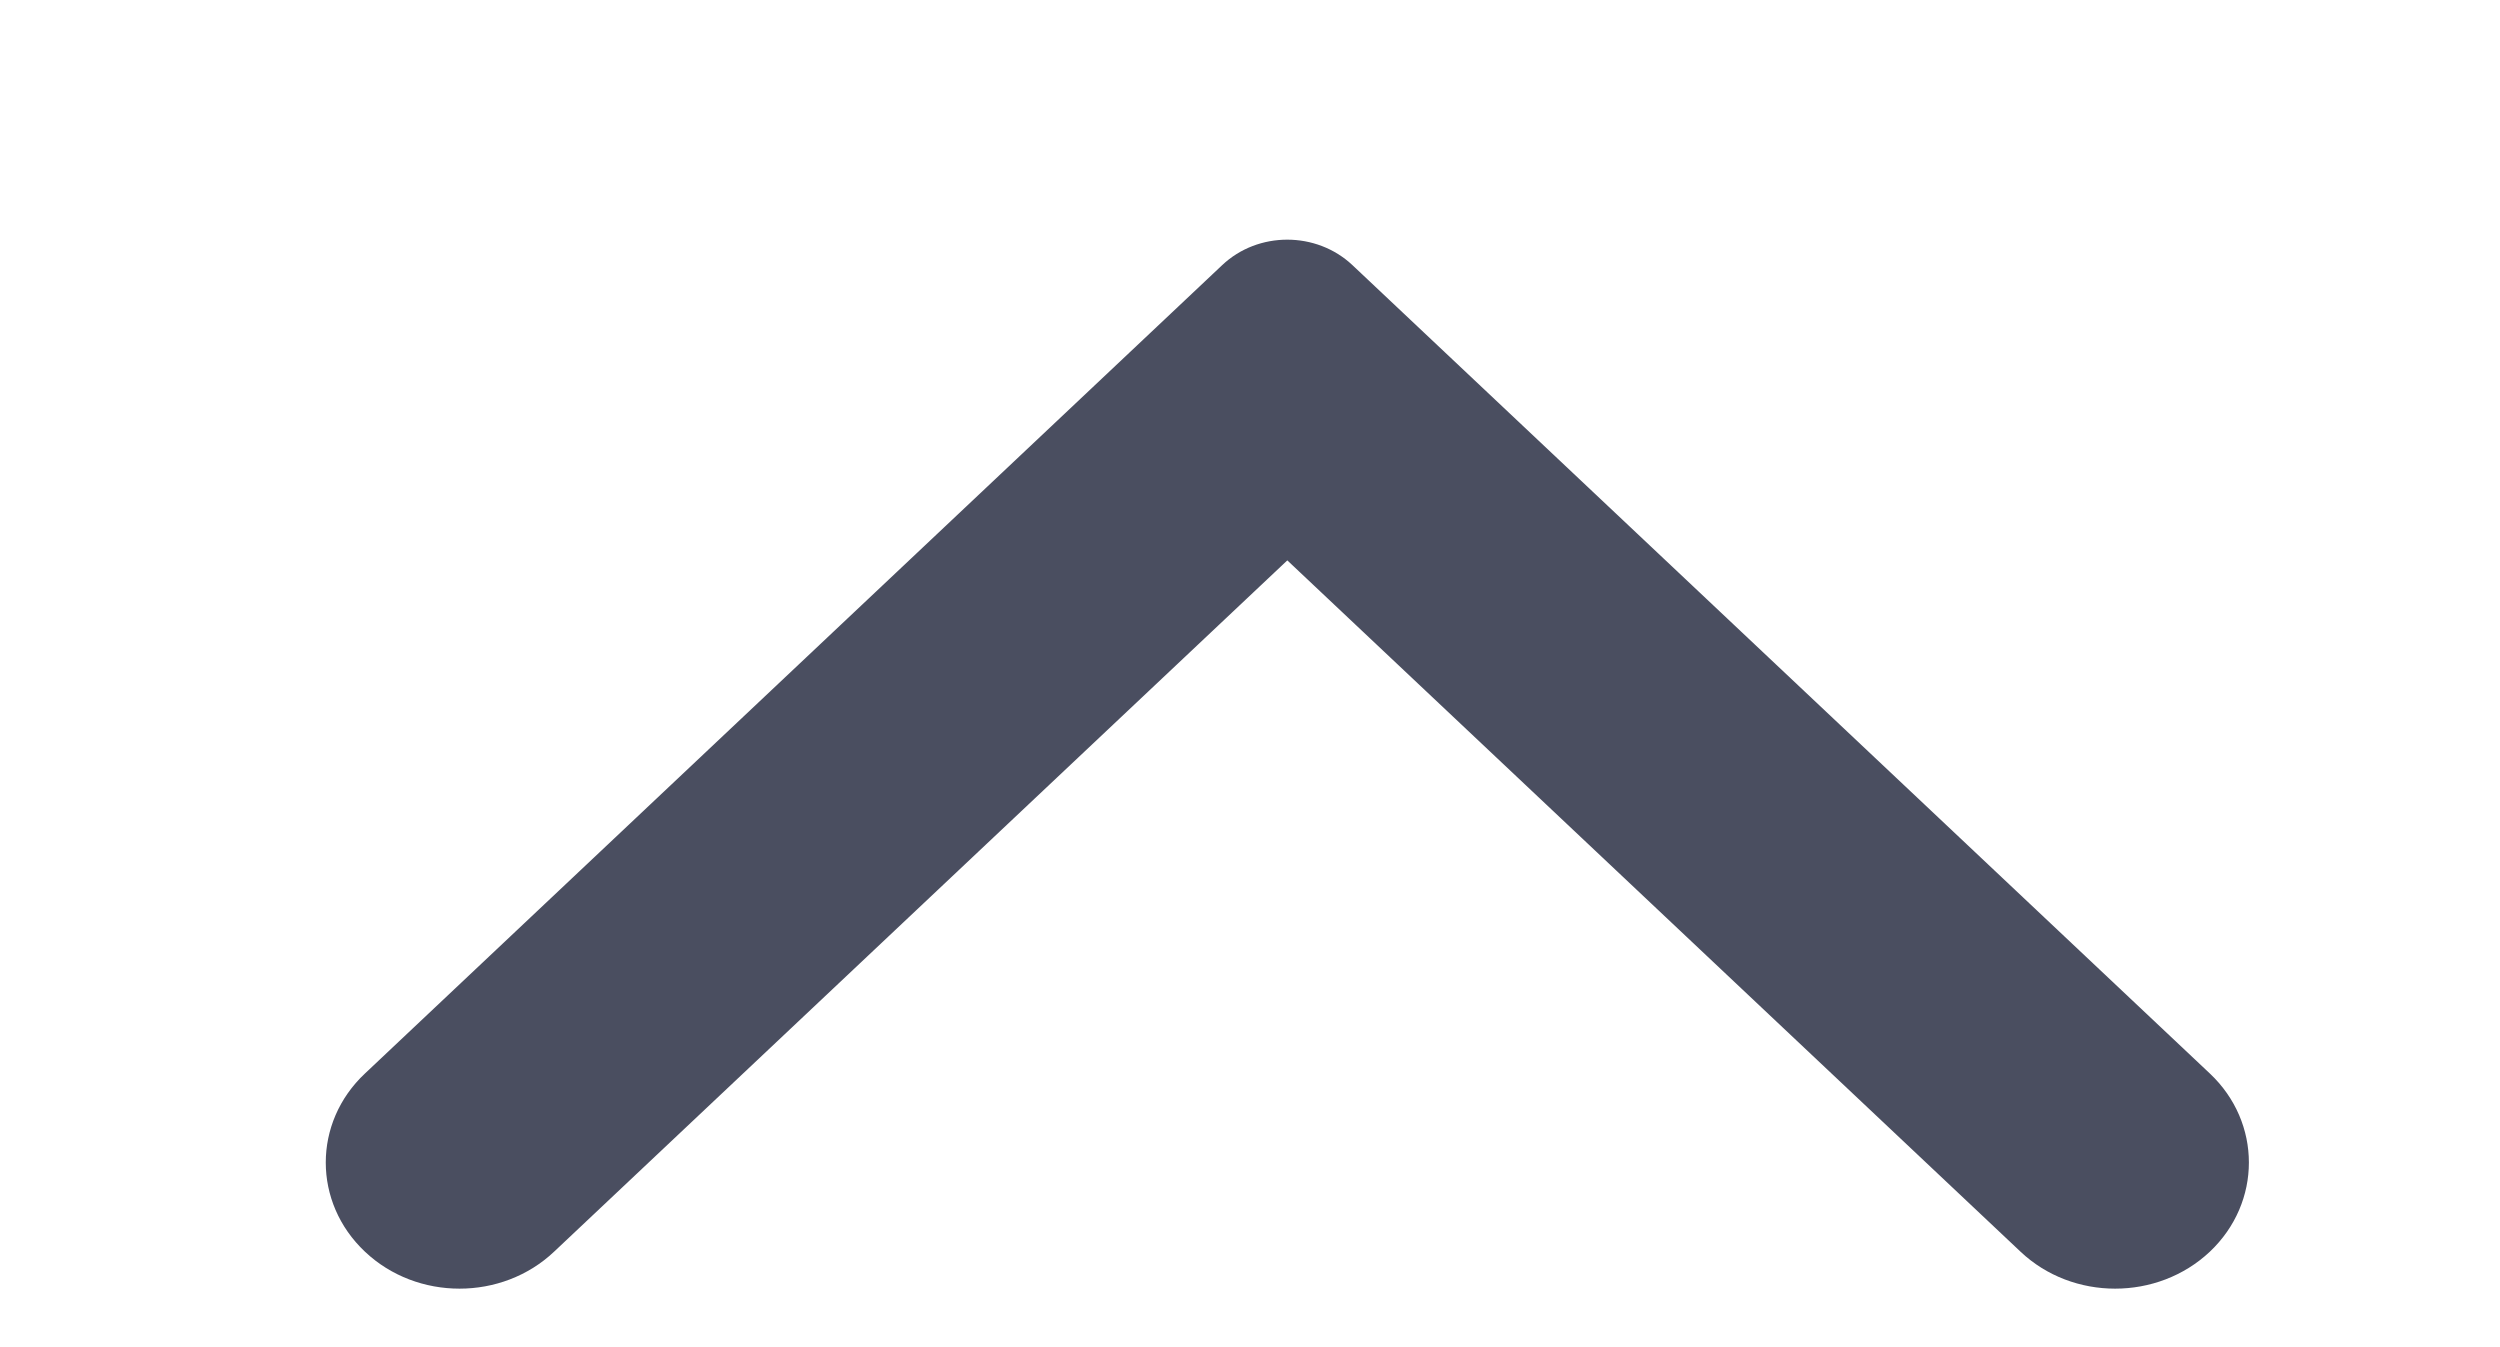
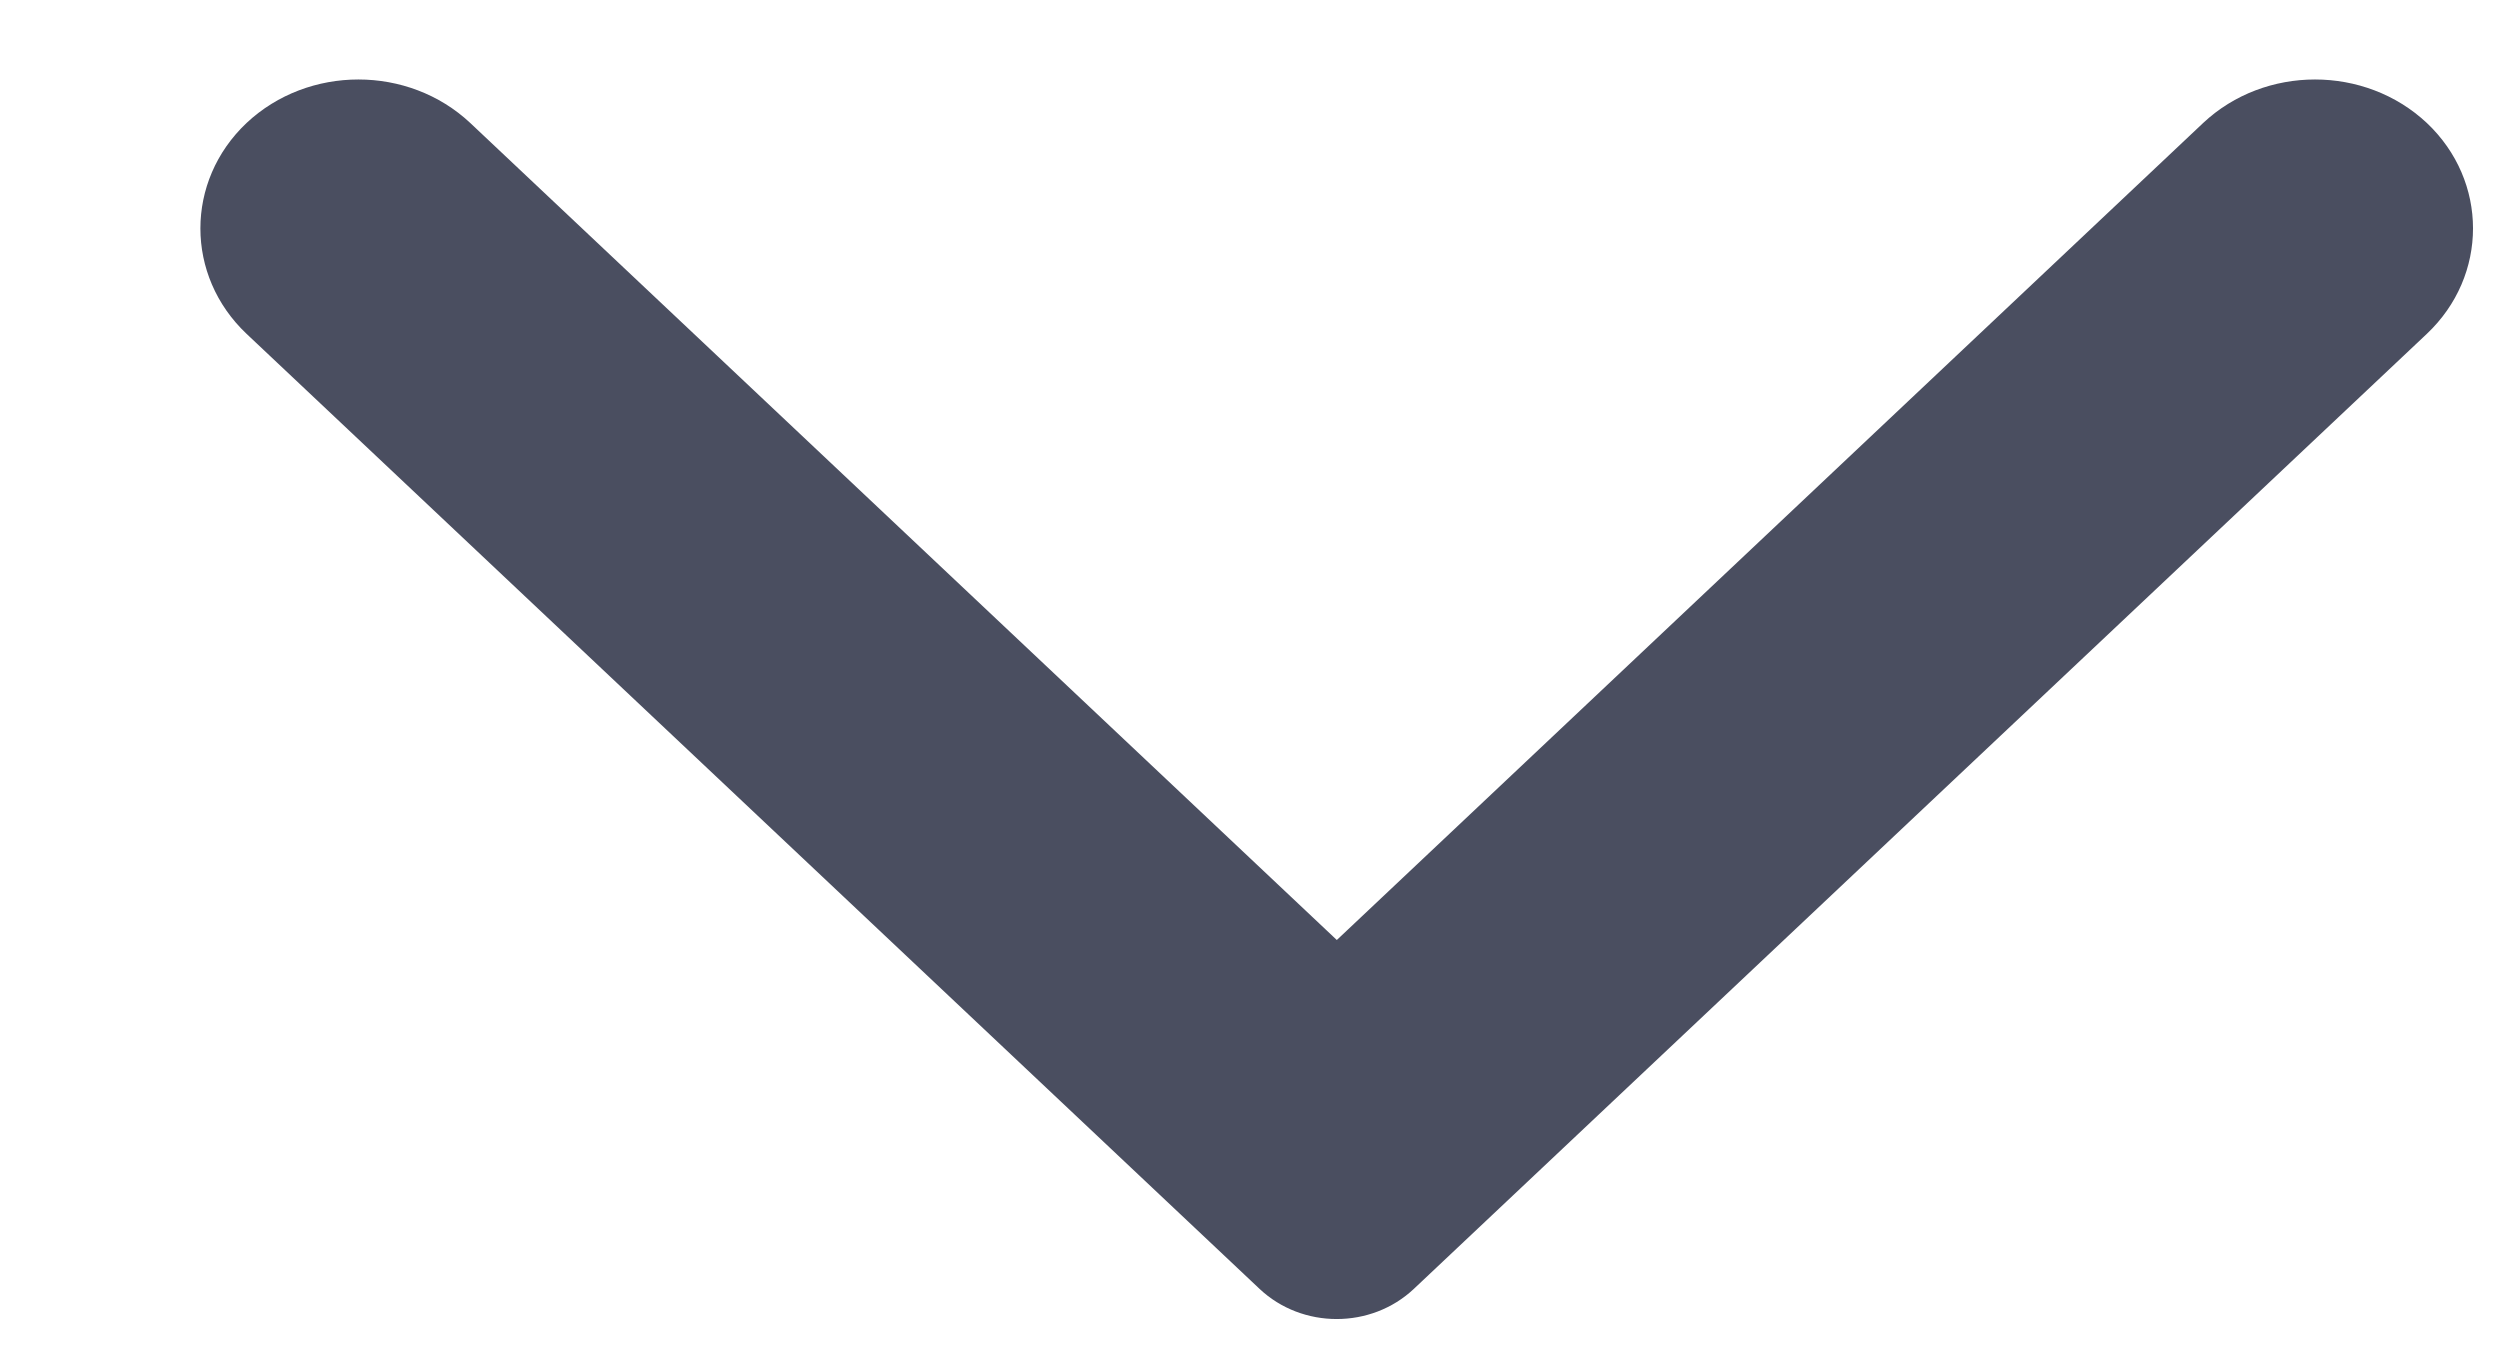
- <svg xmlns="http://www.w3.org/2000/svg" width="13" height="7" viewBox="0 0 13 7" fill="none">
-   <path fill-rule="evenodd" clip-rule="evenodd" d="M1.898 5.582L6.355 1.379C6.542 1.202 6.845 1.202 7.033 1.379L11.491 5.582C11.762 5.837 11.762 6.253 11.491 6.509C11.219 6.765 10.778 6.765 10.507 6.509L6.694 2.914L2.881 6.509C2.61 6.765 2.169 6.765 1.898 6.509C1.626 6.253 1.626 5.837 1.898 5.582Z" fill="#4A4E60" />
+ <svg xmlns="http://www.w3.org/2000/svg" width="11" height="6" viewBox="0 0 11 6" fill="none">
+   <path fill-rule="evenodd" clip-rule="evenodd" d="M10.678 1.469L6.221 5.671C6.033 5.848 5.73 5.848 5.542 5.671L1.085 1.469C0.814 1.213 0.814 0.797 1.085 0.541C1.357 0.286 1.797 0.286 2.069 0.541L5.882 4.136L9.694 0.541C9.966 0.286 10.406 0.286 10.678 0.541C10.949 0.797 10.949 1.213 10.678 1.469Z" fill="#4A4E60" />
</svg>
